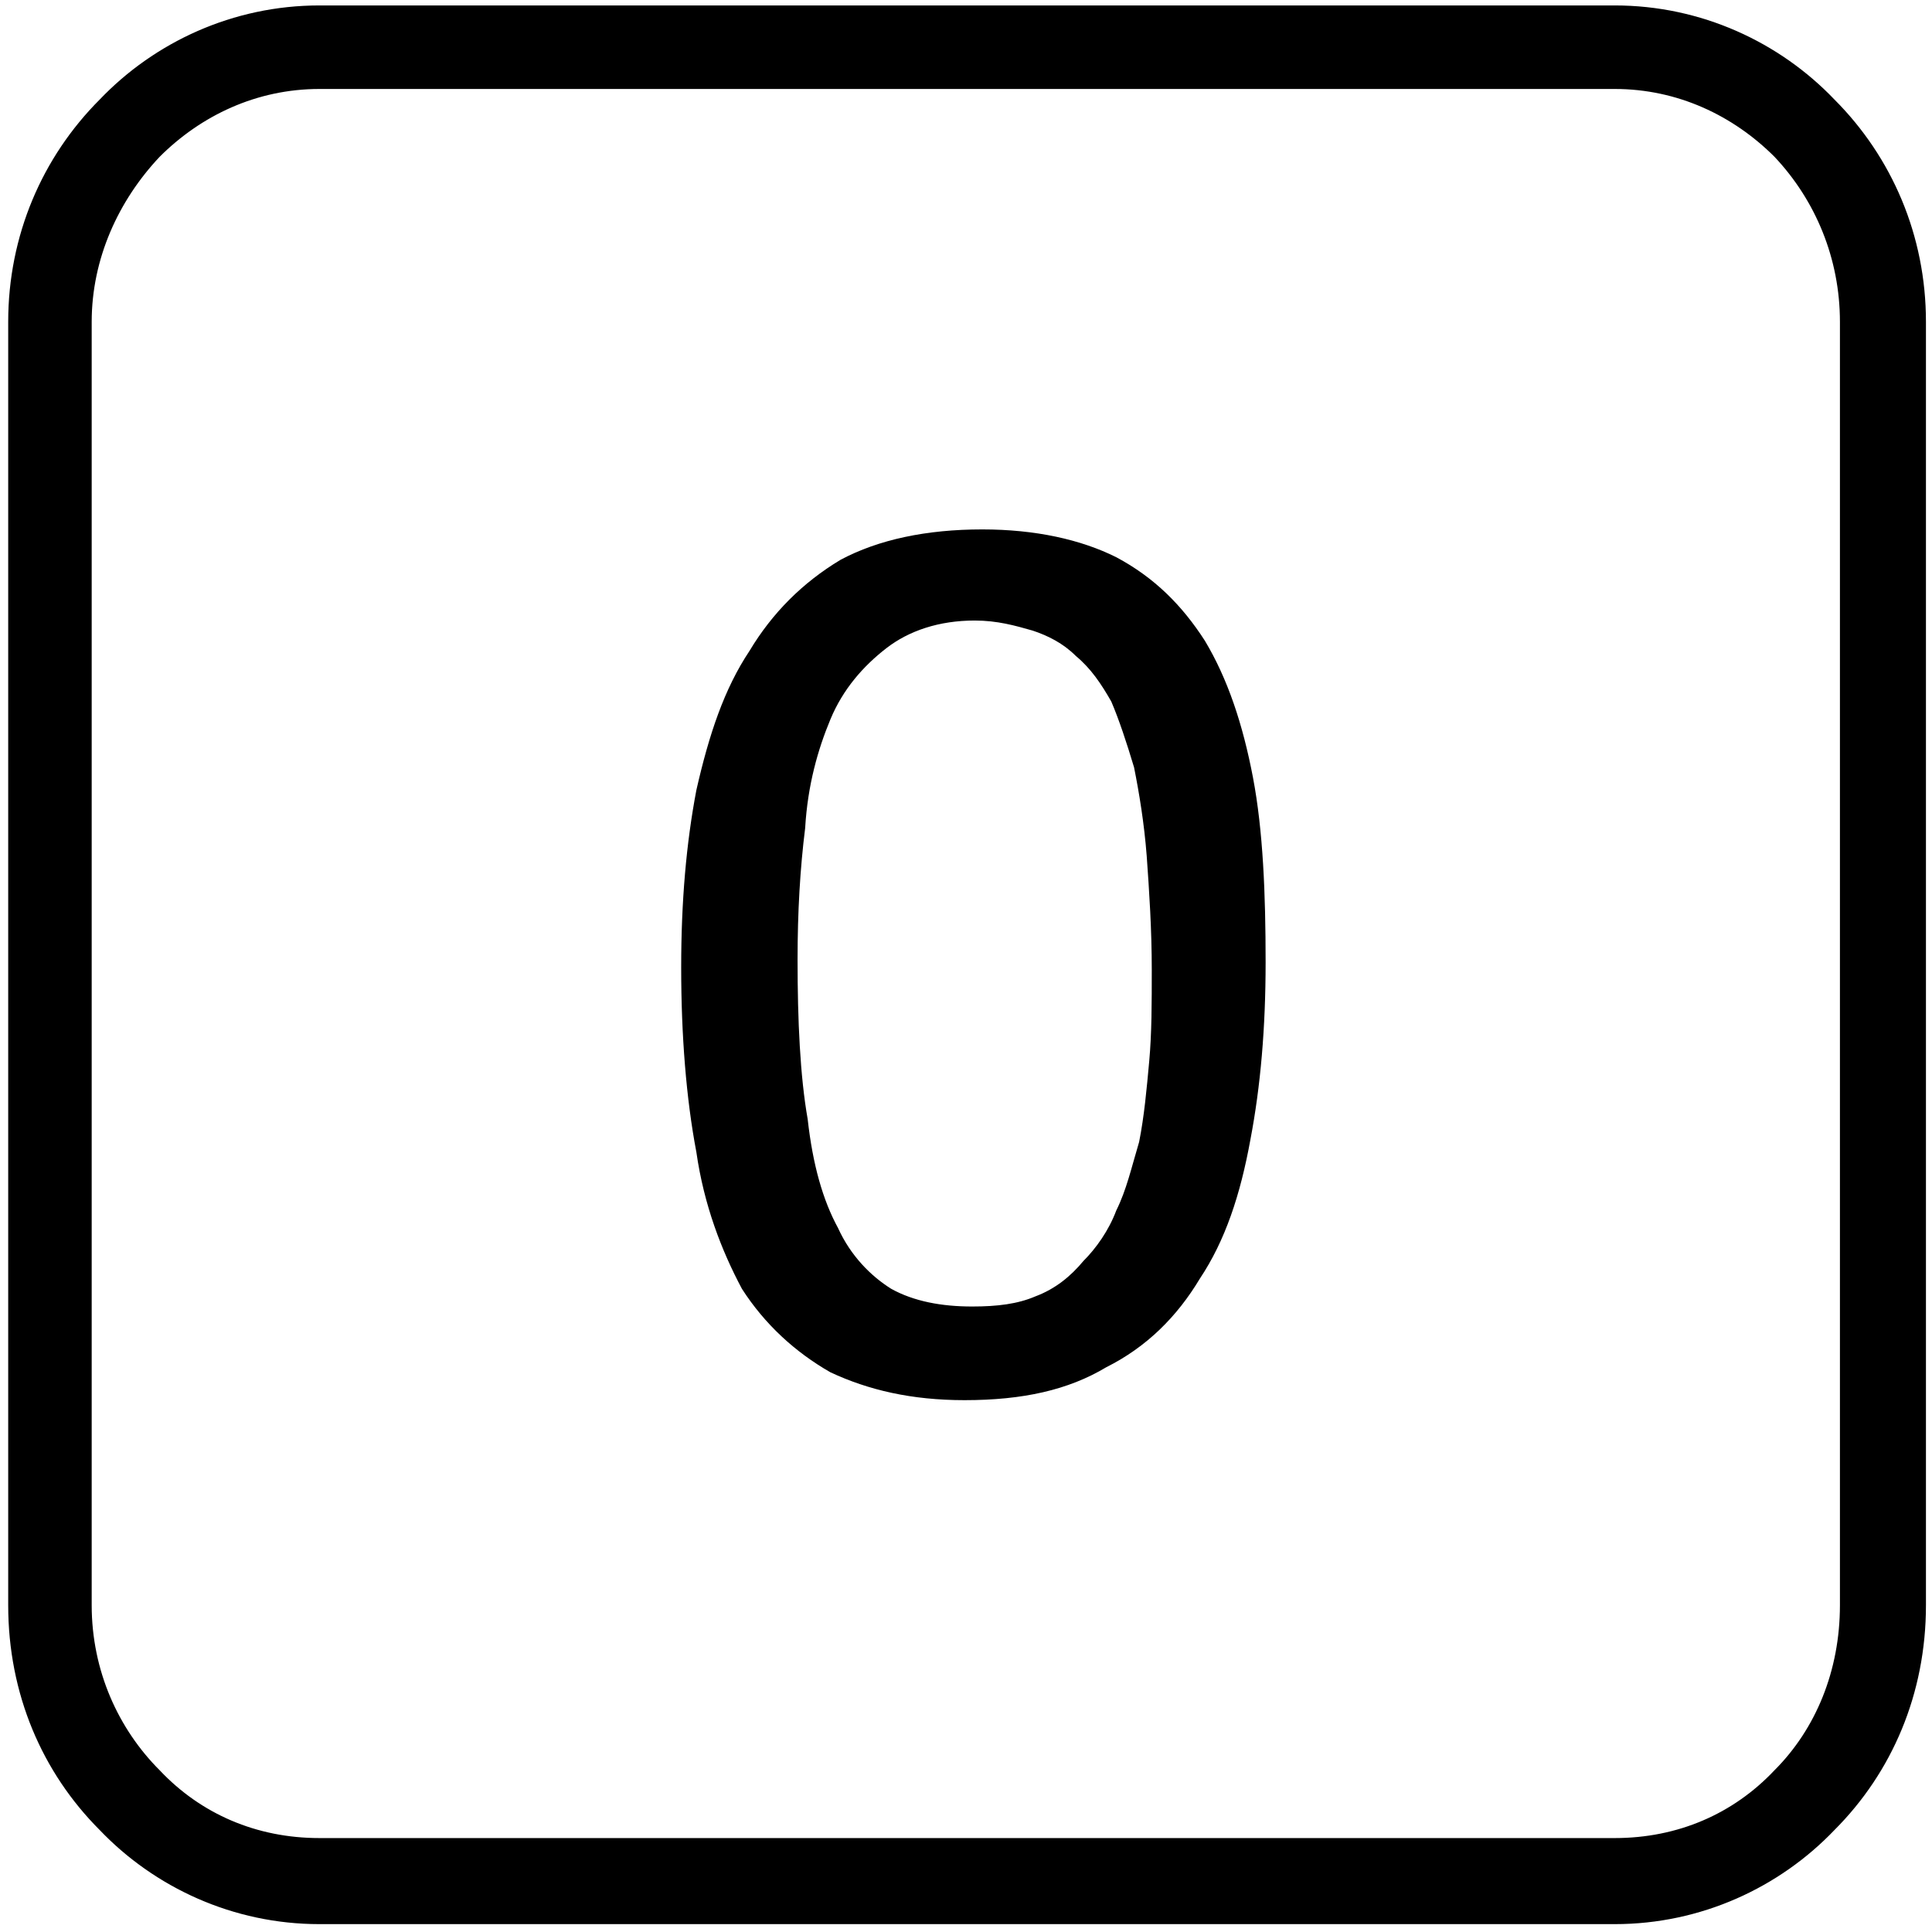
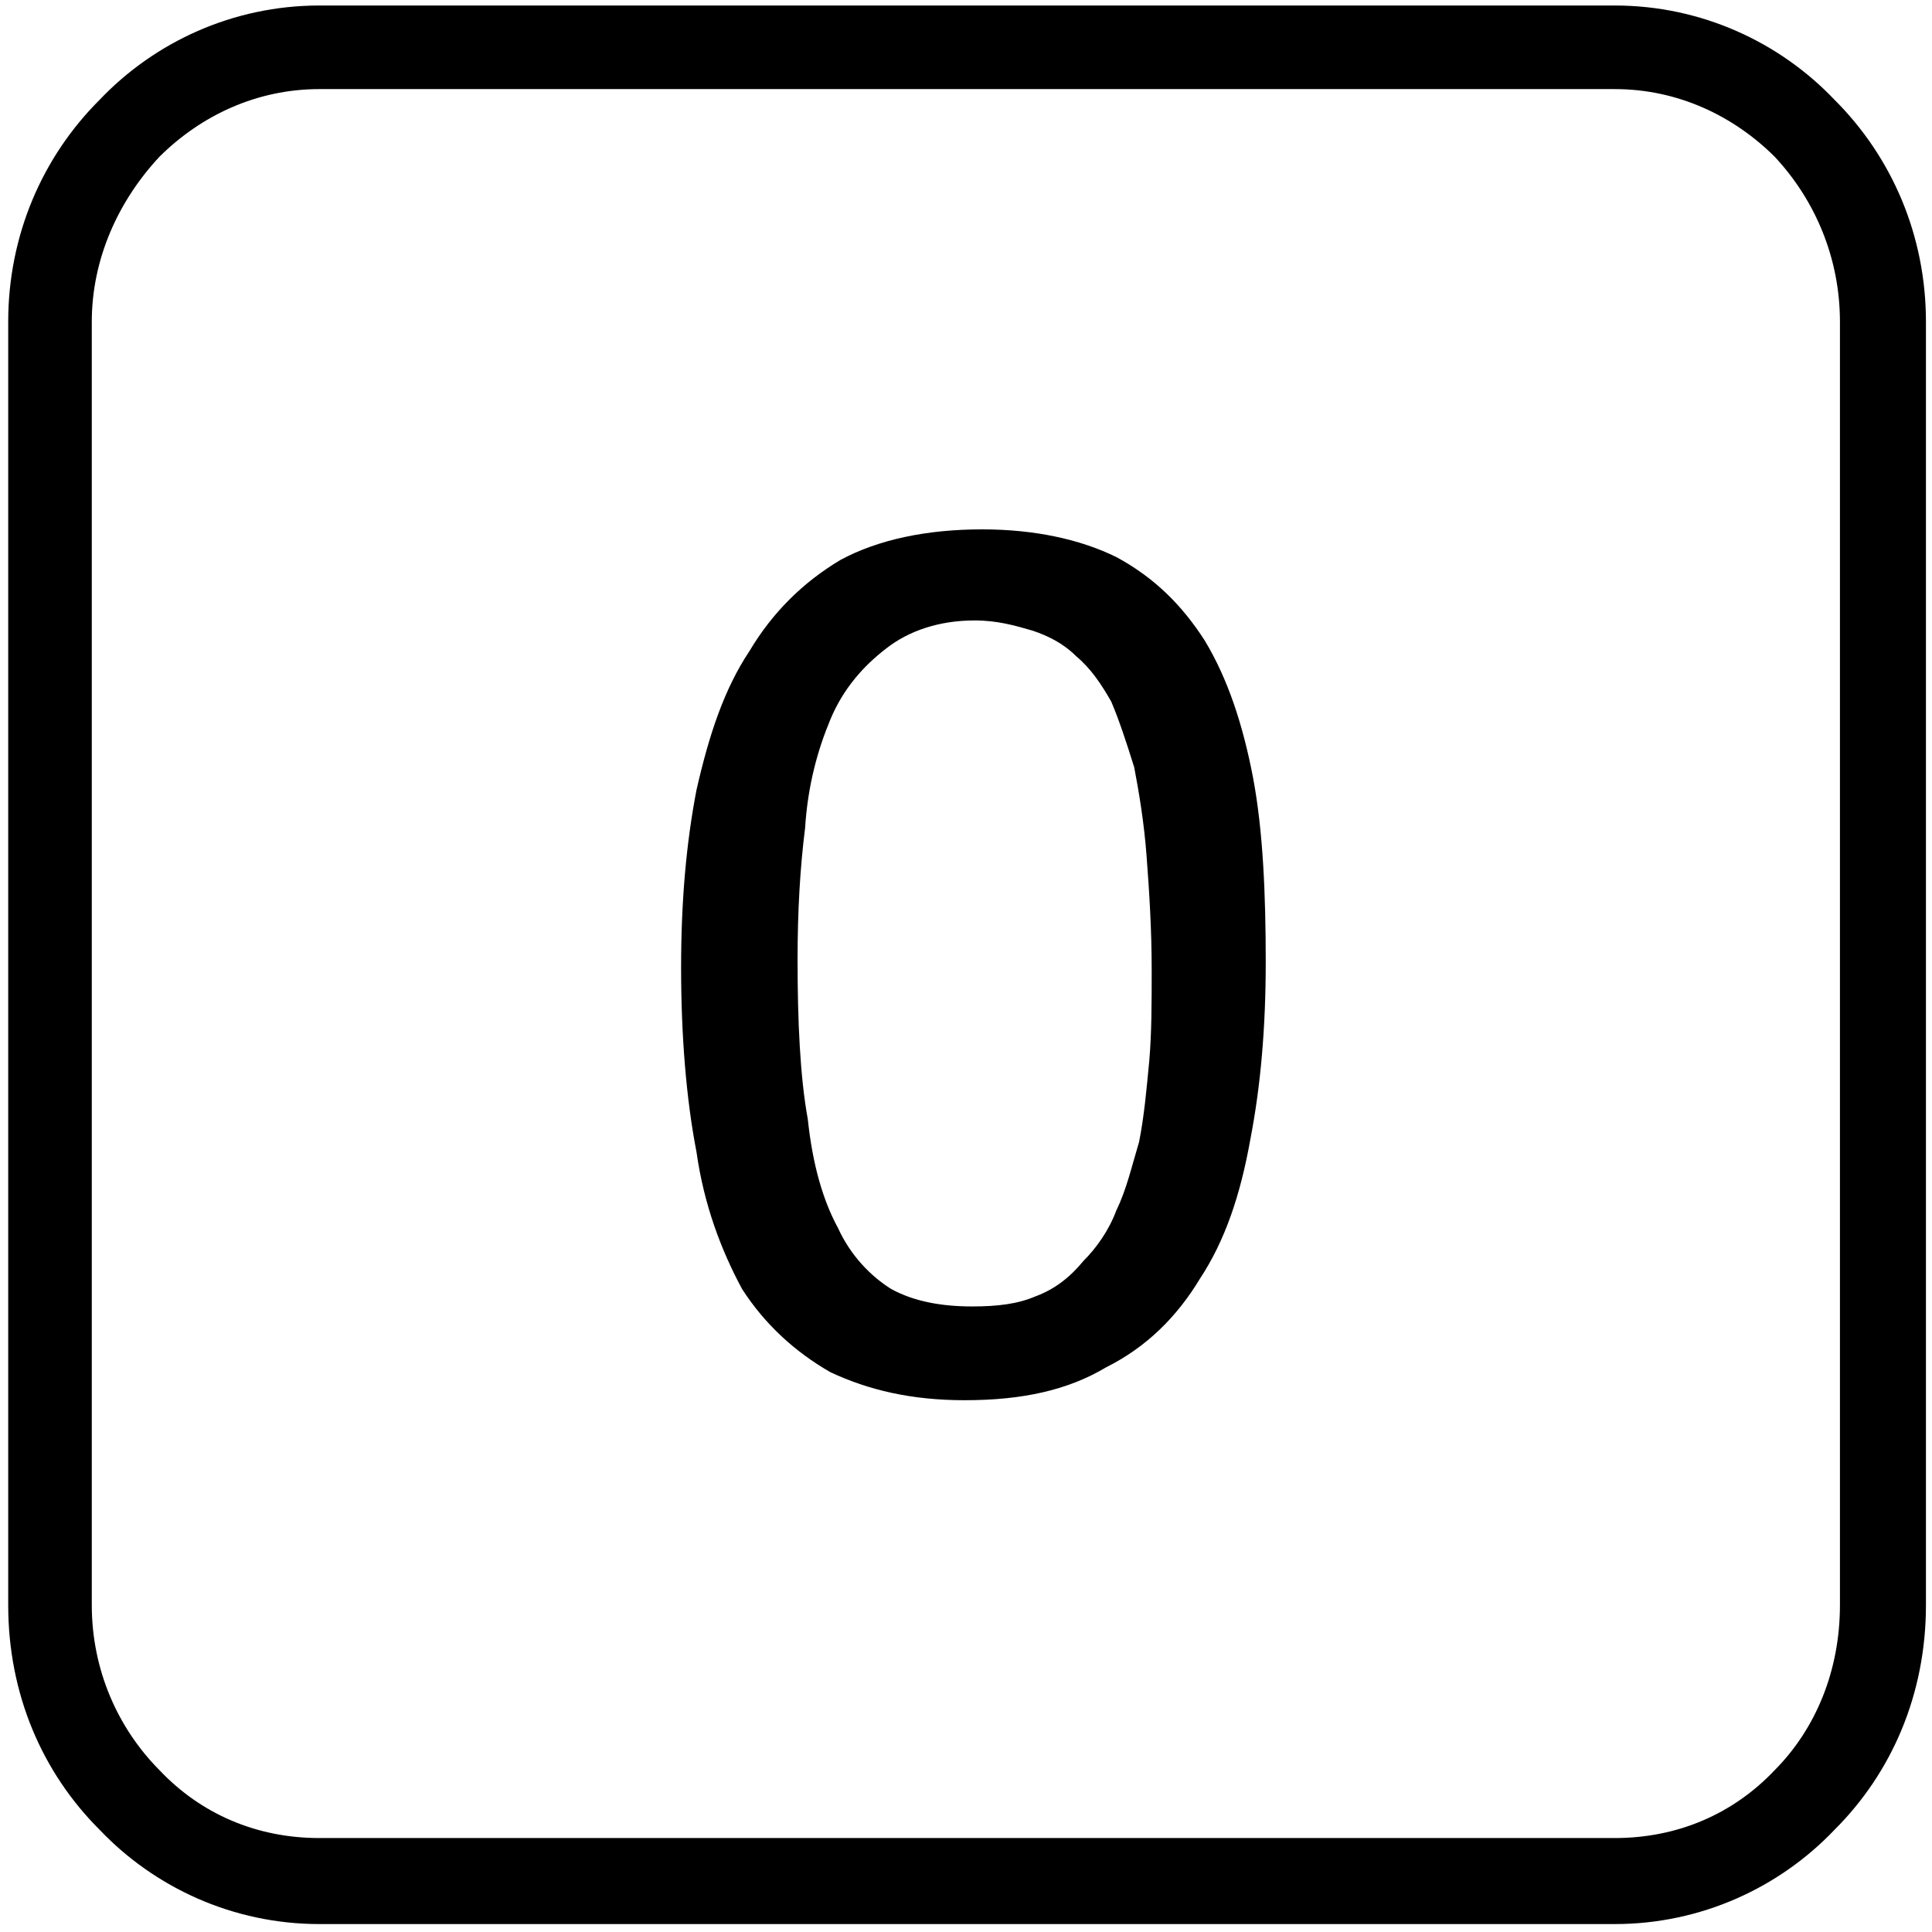
- <svg xmlns="http://www.w3.org/2000/svg" width="100%" height="100%" viewBox="0 0 28 28" version="1.1" xml:space="preserve" style="fill-rule:evenodd;clip-rule:evenodd;stroke-miterlimit:2;">
-   <g transform="matrix(1.28397,0,0,1.28397,-1.27447,-1.31517)">
-     <g id="surface1">
-       <g id="CorelEMF">
-         <g transform="matrix(0.0285574,0,0,0.0285714,0,0)">
-           <path d="M161,42L673,42C706,42 736,56 757,78C779,100 792,130 792,163L792,670C792,704 779,734 757,756C736,778 706,792 673,792L161,792C128,792 98,778 77,756C55,734 42,704 42,670L42,163C42,130 55,100 77,78C98,56 128,42 161,42ZM673,67L161,67C135,67 112,78 95,95C78,113 67,137 67,163L67,670C67,697 78,721 95,738C112,756 135,766 161,766L673,766C699,766 722,756 739,738C756,721 766,697 766,670L766,163C766,137 756,113 739,95C722,78 699,67 673,67Z" style="fill-rule:nonzero;stroke:black;stroke-width:8px;" />
-         </g>
-         <g transform="matrix(0.0285574,0,0,0.0285714,0,0)">
-           <path d="M535,416C535,442 533,465 529,486C525,508 519,526 509,541C500,556 488,568 472,576C457,585 439,589 416,589C395,589 378,585 363,578C349,570 337,559 328,545C320,530 313,512 310,491C306,470 304,445 304,418C304,392 306,369 310,348C315,326 321,308 331,293C340,278 352,266 367,257C382,249 401,245 423,245C444,245 462,249 476,256C491,264 502,275 511,289C520,304 526,322 530,343C534,364 535,389 535,416ZM490,419C490,403 489,388 488,374C487,361 485,349 483,339C480,329 477,320 474,313C470,306 466,300 460,295C455,290 449,287 443,285C436,283 429,281 420,281C406,281 394,285 385,292C376,299 368,308 363,320C358,332 354,346 353,363C351,379 350,396 350,415C350,439 351,461 354,478C356,496 360,510 366,521C371,532 379,540 387,545C396,550 407,552 419,552C429,552 437,551 444,548C452,545 458,540 463,534C468,529 473,522 476,514C480,506 482,497 485,487C487,477 488,466 489,455C490,444 490,432 490,419Z" style="fill-rule:nonzero;" />
-         </g>
-       </g>
-     </g>
+ <svg xmlns="http://www.w3.org/2000/svg" width="28pt" height="28pt" viewBox="0 0 28 28" version="1.1">
+   <g id="surface1">
+     <path style="fill-rule:nonzero;fill:rgb(0%,0%,0%);fill-opacity:1;stroke-width:8;stroke-linecap:butt;stroke-linejoin:miter;stroke:rgb(0%,0%,0%);stroke-opacity:1;stroke-miterlimit:2;" d="M 161 42.026 L 673.001 42.026 C 706.026 42.026 735.962 55.976 756.949 78.017 C 779.002 99.952 791.999 129.98 791.999 162.989 L 791.999 669.947 C 791.999 704.021 779.002 734.049 756.949 755.984 C 735.962 778.026 706.026 791.975 673.001 791.975 L 161 791.975 C 127.975 791.975 98.039 778.026 77.052 755.984 C 54.999 734.049 42.002 704.021 42.002 669.947 L 42.002 162.989 C 42.002 129.98 54.999 99.952 77.052 78.017 C 98.039 55.976 127.975 42.026 161 42.026 Z M 673.001 67.05 L 161 67.05 C 135.006 67.05 111.995 78.017 94.95 94.948 C 78.011 113.05 67.038 137.008 67.038 162.989 L 67.038 669.947 C 67.038 696.993 78.011 720.952 94.95 737.989 C 111.995 755.984 135.006 765.993 161 765.993 L 673.001 765.993 C 698.995 765.993 722.006 755.984 739.052 737.989 C 755.99 720.952 766.005 696.993 766.005 669.947 L 766.005 162.989 C 766.005 137.008 755.99 113.05 739.052 94.948 C 722.006 78.017 698.995 67.05 673.001 67.05 Z M 673.001 67.05 " transform="matrix(0.0366668,0,0,0.0366848,-1.27447,-1.31517)" />
+     <path style=" stroke:none;fill-rule:nonzero;fill:rgb(0%,0%,0%);fill-opacity:1;" d="M 18.344 13.945 C 18.344 14.898 18.27 15.742 18.121 16.512 C 17.977 17.32 17.754 17.98 17.391 18.531 C 17.059 19.082 16.617 19.523 16.031 19.816 C 15.48 20.145 14.824 20.293 13.98 20.293 C 13.207 20.293 12.586 20.145 12.035 19.887 C 11.523 19.594 11.082 19.191 10.754 18.68 C 10.457 18.129 10.203 17.469 10.094 16.695 C 9.945 15.926 9.871 15.008 9.871 14.02 C 9.871 13.066 9.945 12.223 10.094 11.449 C 10.277 10.645 10.496 9.984 10.863 9.434 C 11.191 8.883 11.633 8.441 12.184 8.113 C 12.73 7.82 13.43 7.672 14.234 7.672 C 15.004 7.672 15.664 7.82 16.18 8.074 C 16.73 8.371 17.133 8.773 17.461 9.285 C 17.793 9.836 18.012 10.496 18.16 11.27 C 18.305 12.039 18.344 12.957 18.344 13.945 Z M 16.691 14.055 C 16.691 13.469 16.656 12.918 16.617 12.406 C 16.582 11.93 16.508 11.488 16.438 11.121 C 16.324 10.754 16.215 10.426 16.105 10.168 C 15.957 9.91 15.812 9.691 15.594 9.508 C 15.41 9.324 15.188 9.215 14.969 9.141 C 14.711 9.066 14.457 8.992 14.125 8.992 C 13.613 8.992 13.172 9.141 12.844 9.398 C 12.512 9.652 12.219 9.984 12.035 10.426 C 11.852 10.863 11.707 11.379 11.668 12 C 11.594 12.59 11.559 13.211 11.559 13.91 C 11.559 14.789 11.594 15.598 11.707 16.219 C 11.777 16.879 11.926 17.395 12.145 17.797 C 12.328 18.199 12.621 18.496 12.914 18.68 C 13.246 18.863 13.648 18.934 14.09 18.934 C 14.457 18.934 14.75 18.898 15.004 18.789 C 15.301 18.68 15.52 18.496 15.703 18.273 C 15.887 18.09 16.07 17.836 16.18 17.539 C 16.324 17.246 16.398 16.918 16.508 16.551 C 16.582 16.184 16.617 15.781 16.656 15.375 C 16.691 14.973 16.691 14.531 16.691 14.055 Z M 16.691 14.055 " />
  </g>
</svg>
